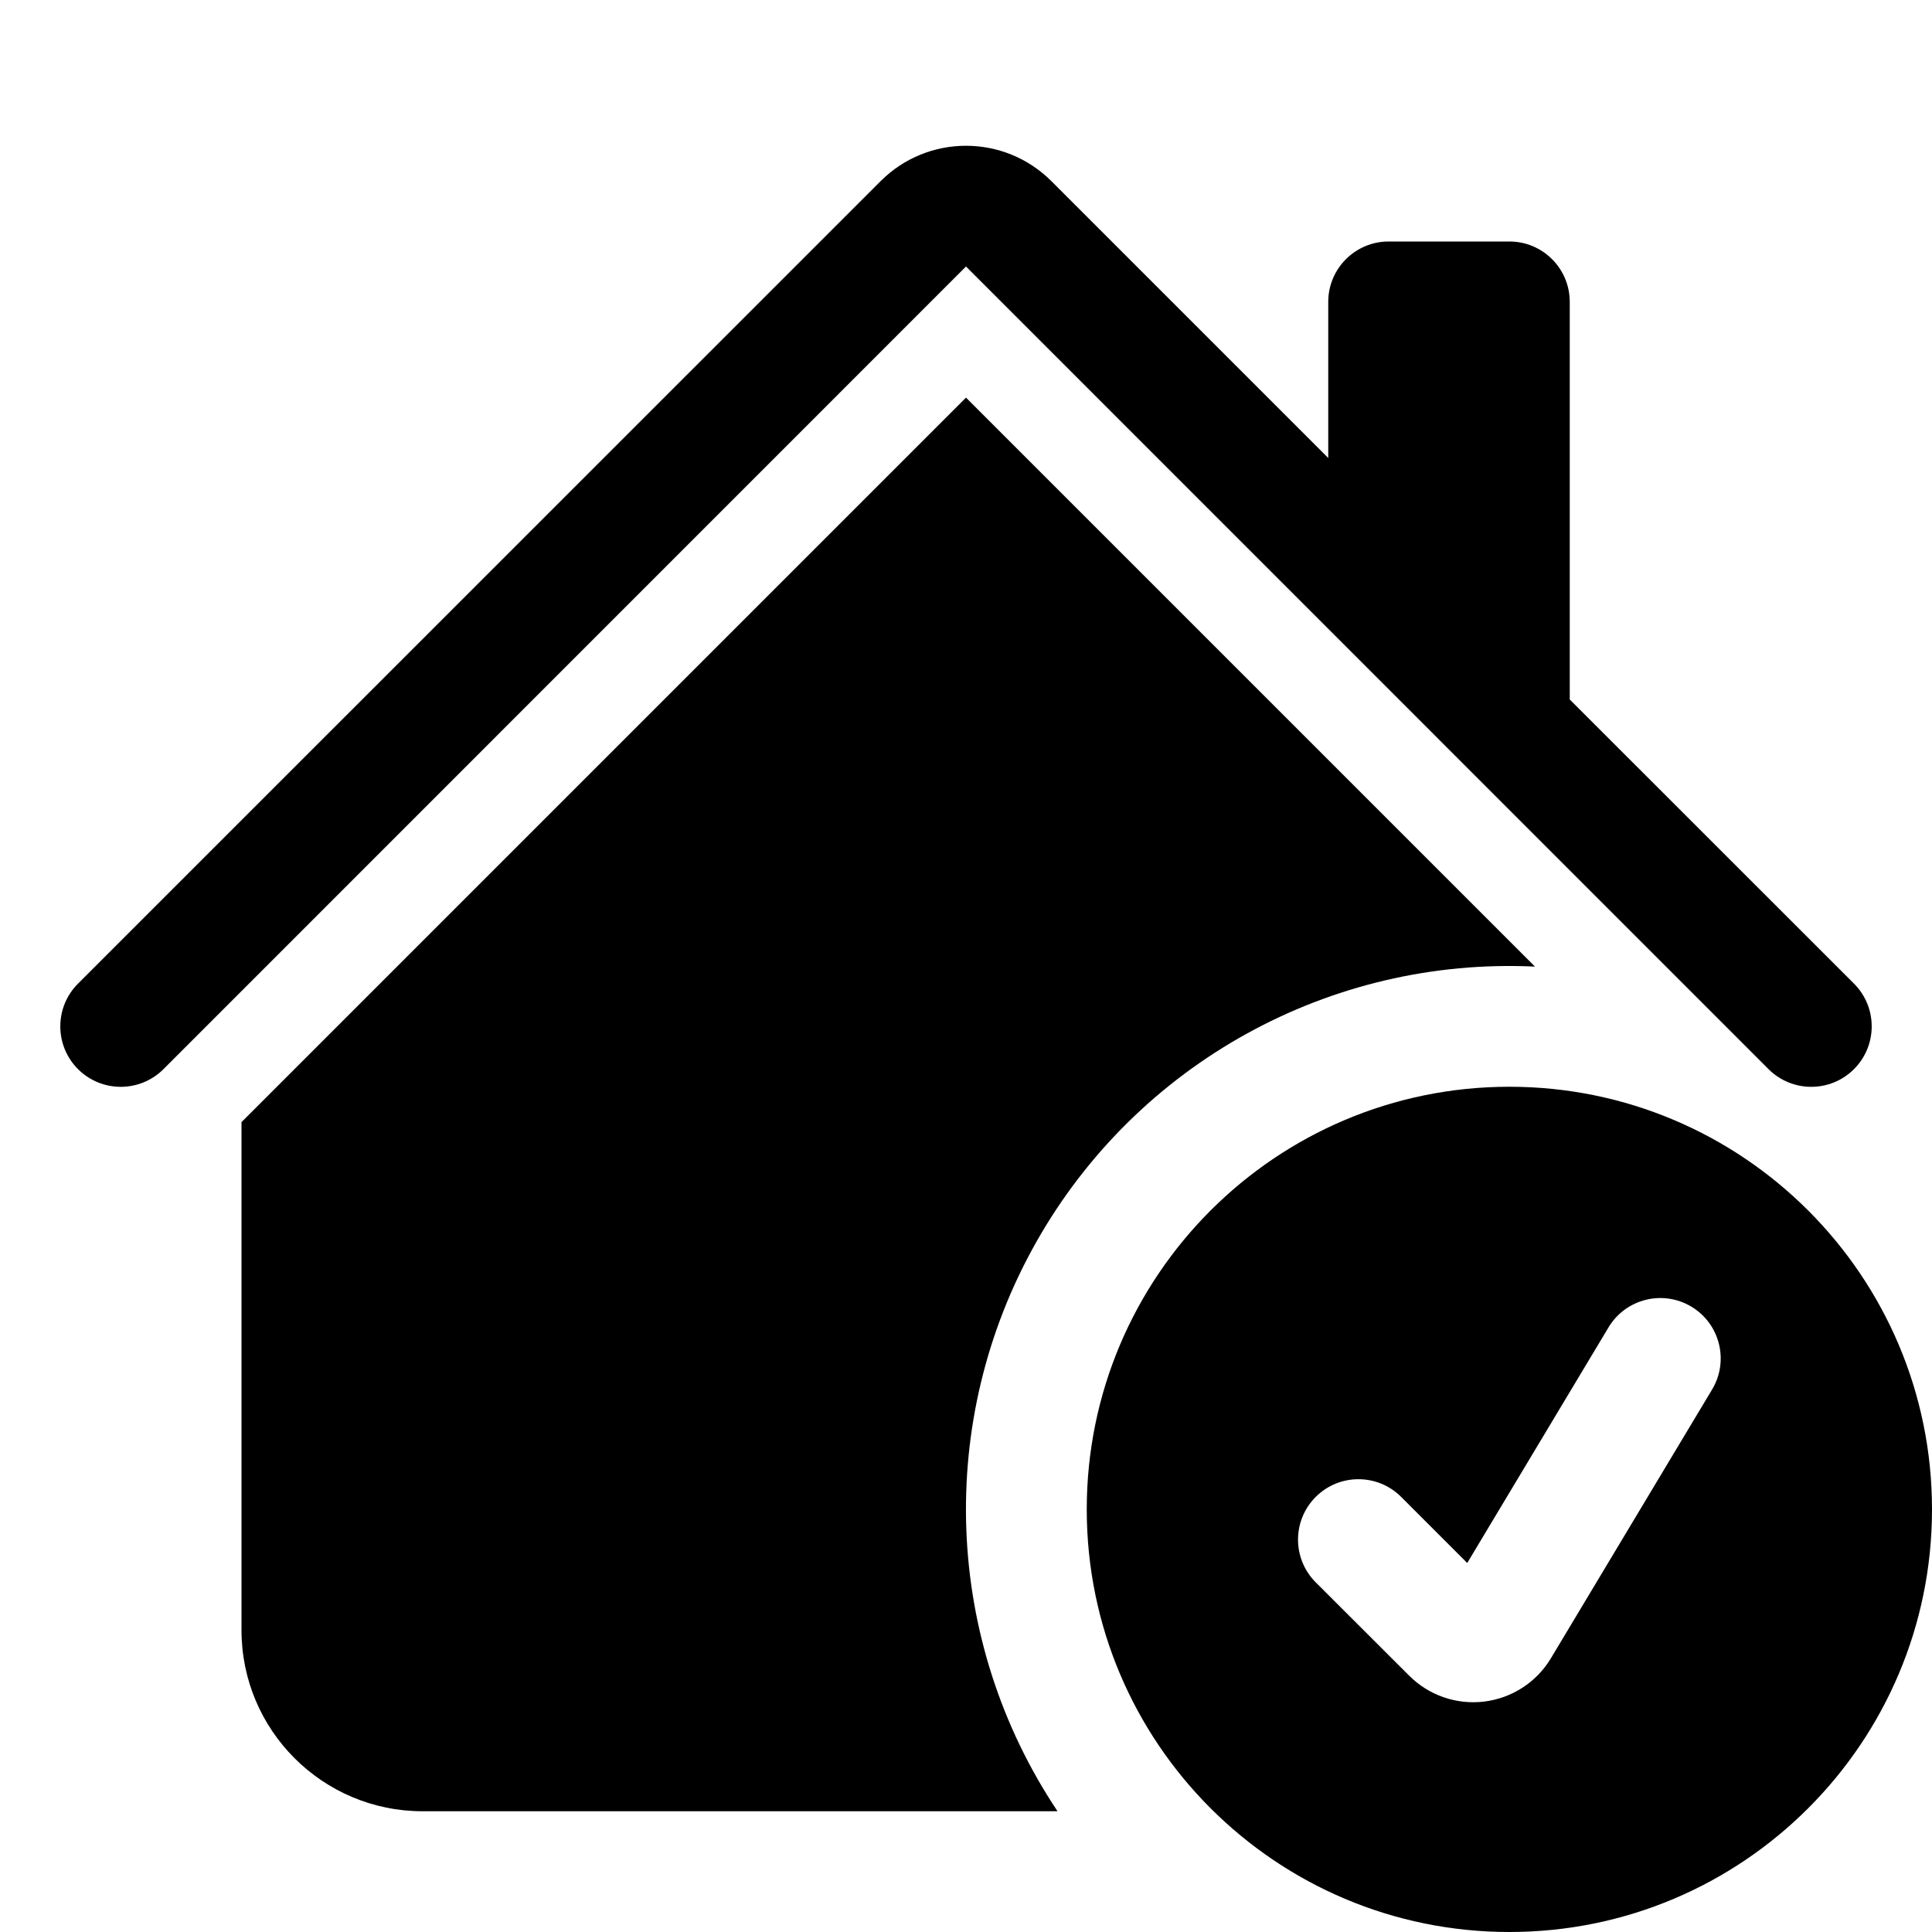
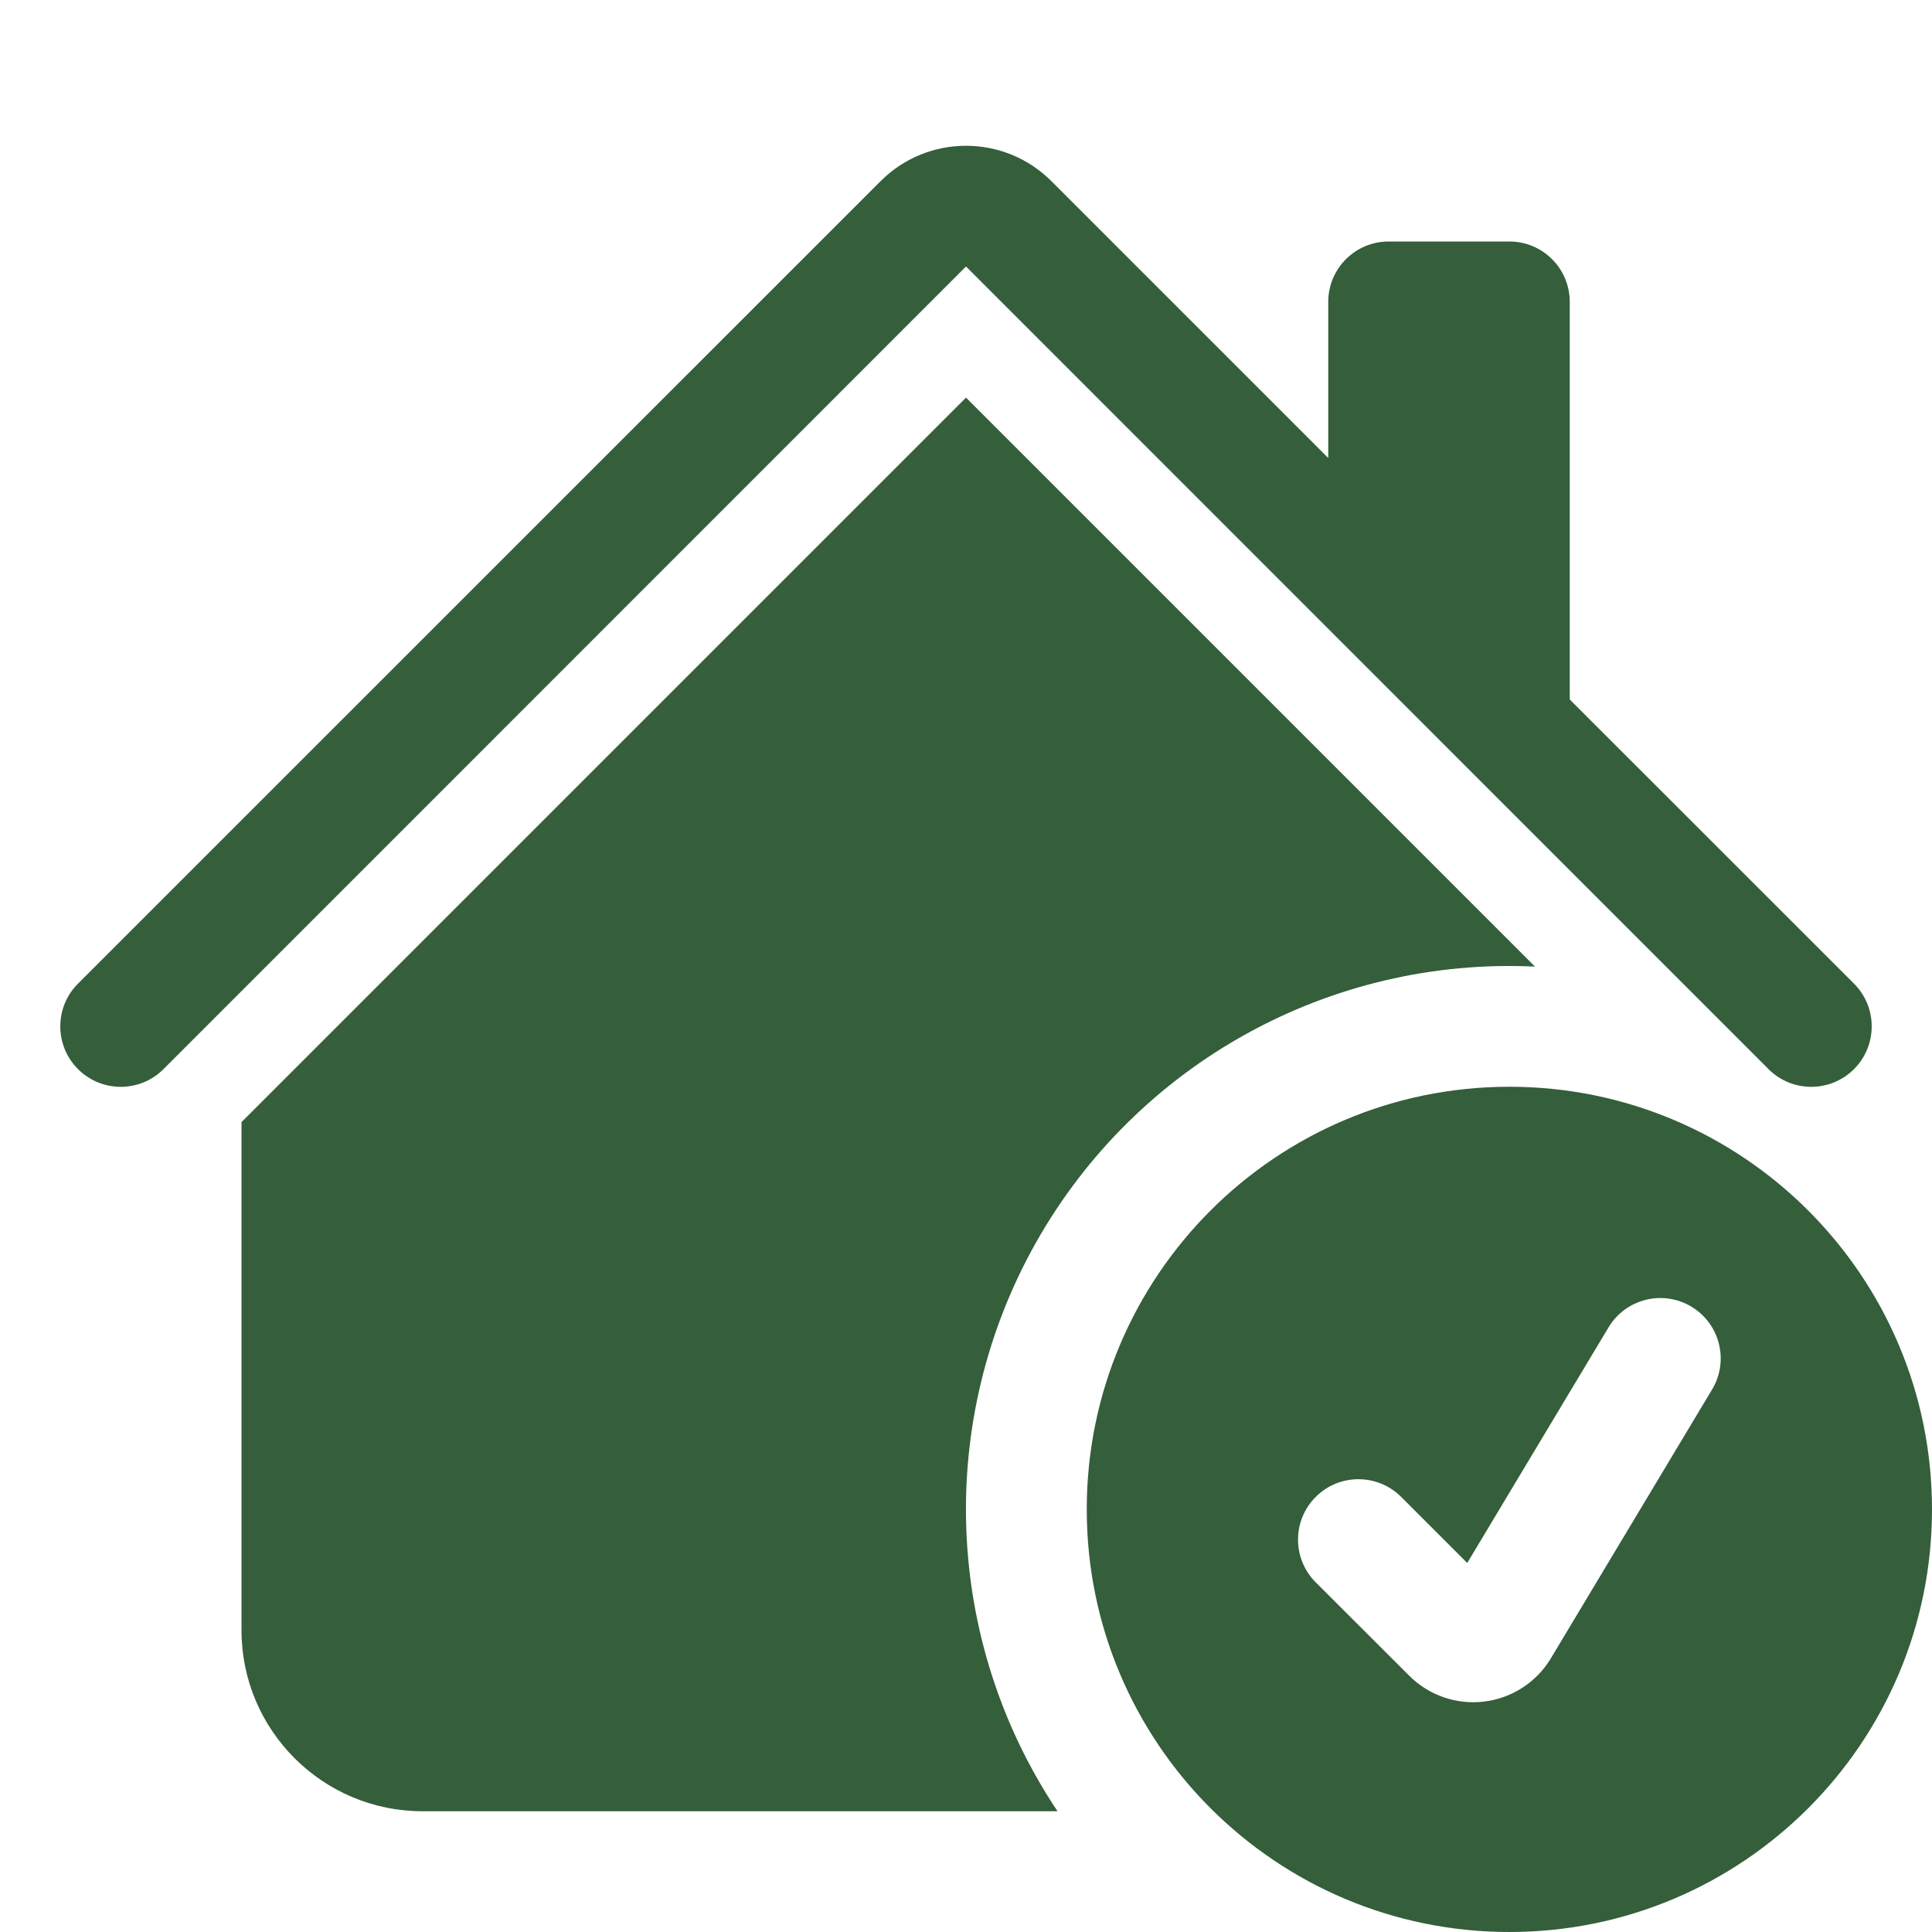
- <svg xmlns="http://www.w3.org/2000/svg" width="16" height="16" fill="currentColor" class="bi bi-house-check-fill" viewBox="0 0 16 16">
+ <svg xmlns="http://www.w3.org/2000/svg" width="16" height="16" fill="#355E3B" class="bi bi-house-check-fill" viewBox="0 0 16 16">
  <path d="M8.707 1.5a1 1 0 0 0-1.414 0L.646 8.146a.5.5 0 0 0 .708.708L8 2.207l6.646 6.647a.5.5 0 0 0 .708-.708L13 5.793V2.5a.5.5 0 0 0-.5-.5h-1a.5.5 0 0 0-.5.5v1.293z" />
  <path d="m8 3.293 4.712 4.712A4.5 4.5 0 0 0 8.758 15H3.5A1.5 1.5 0 0 1 2 13.5V9.293z" />
  <path d="M12.5 16a3.5 3.5 0 1 0 0-7 3.5 3.5 0 0 0 0 7m1.679-4.493-1.335 2.226a.75.75 0 0 1-1.174.144l-.774-.773a.5.5 0 0 1 .708-.707l.547.547 1.17-1.951a.5.5 0 1 1 .858.514" />
</svg>
